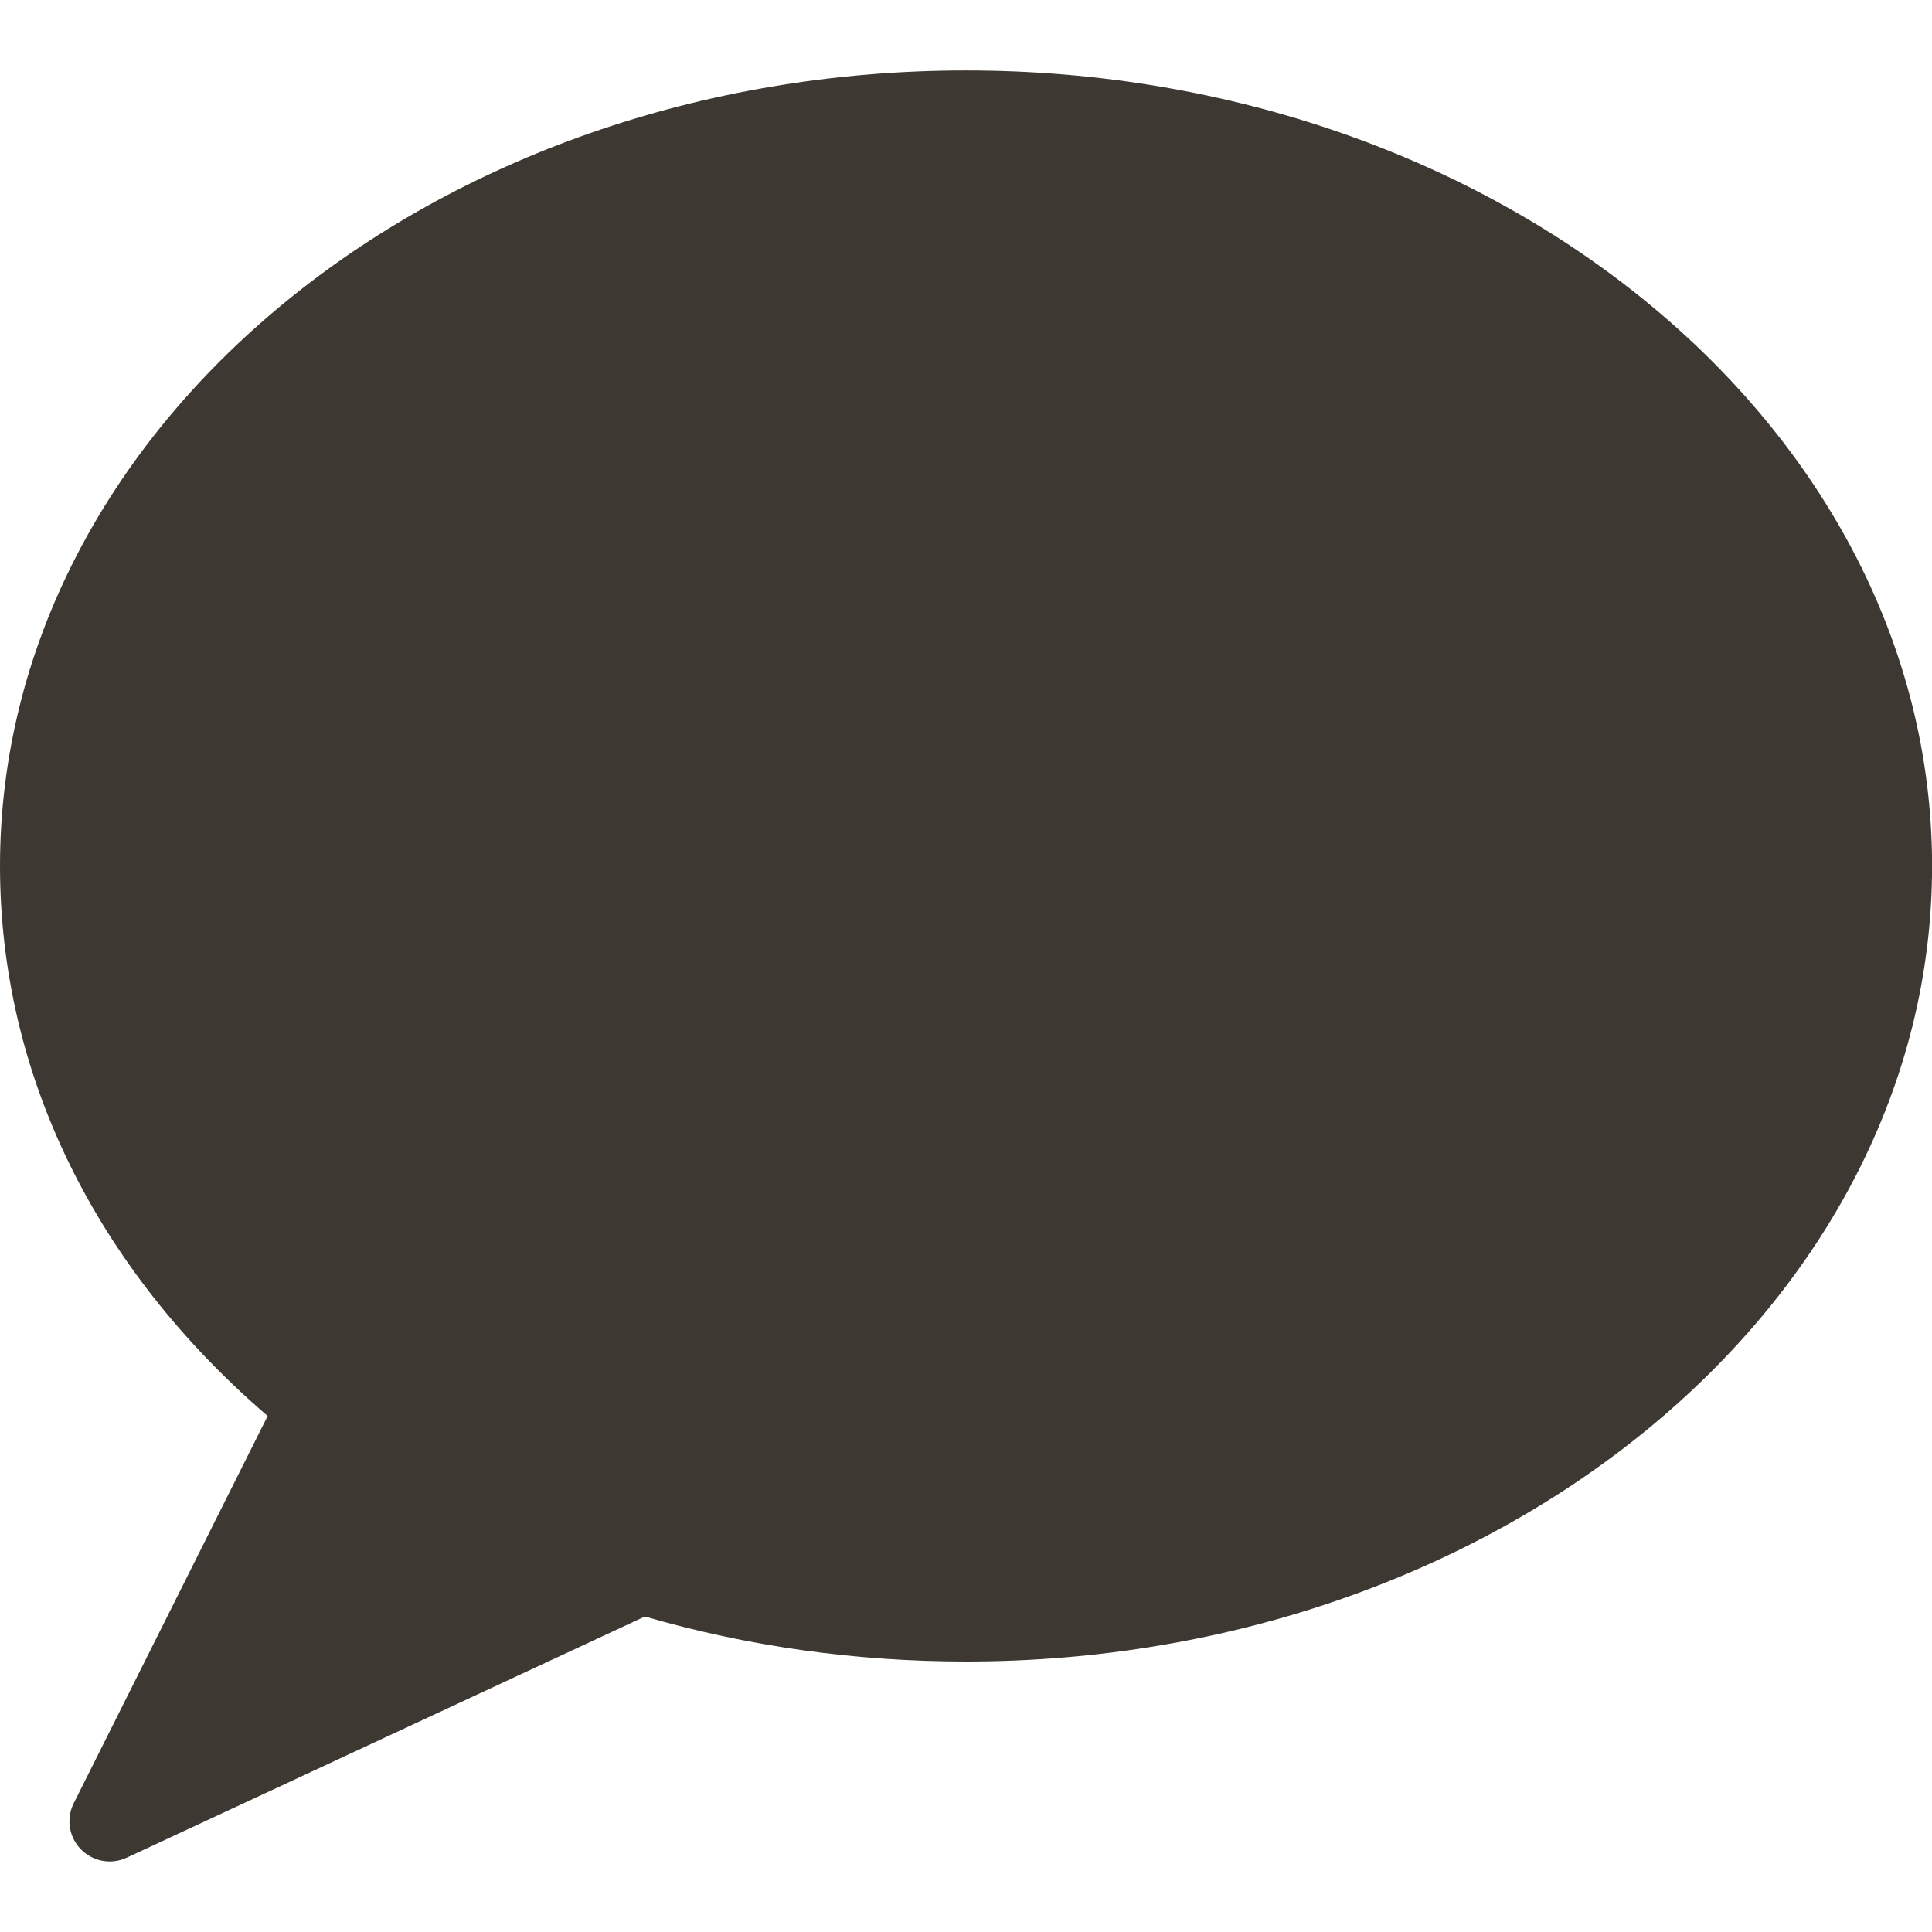
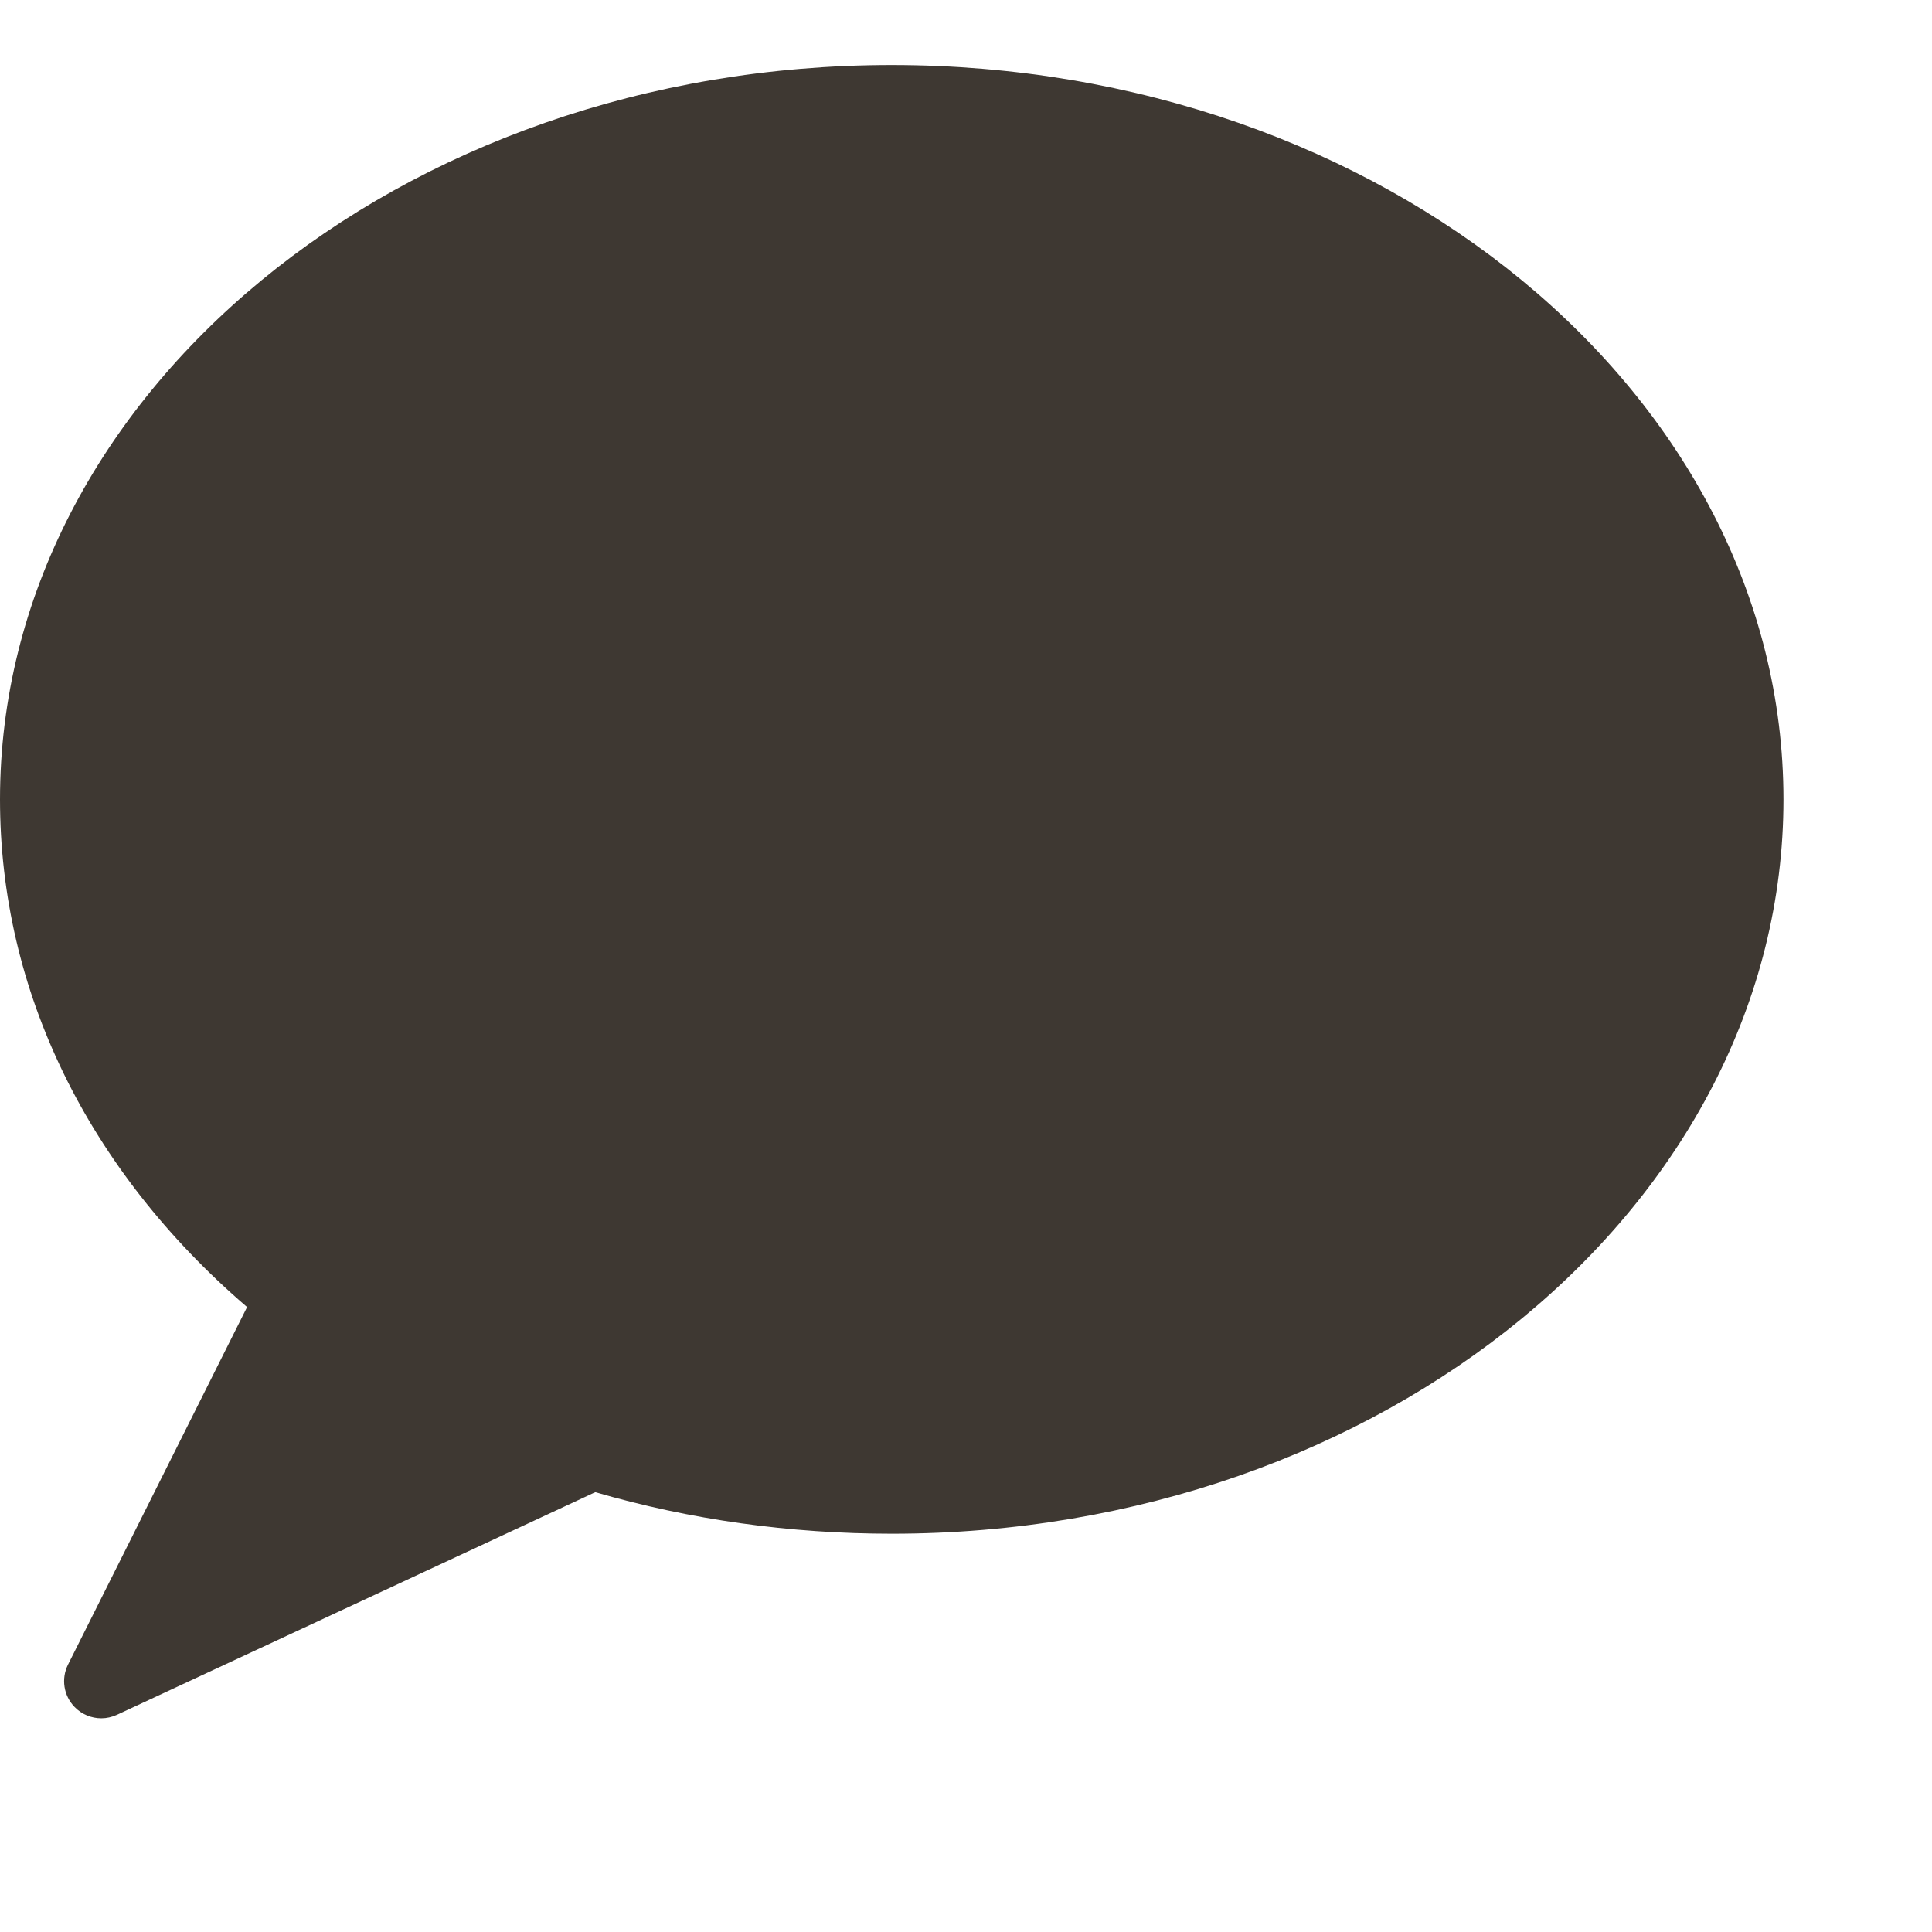
- <svg xmlns="http://www.w3.org/2000/svg" width="24px" height="24px" viewBox="0 0 24 24" version="1.1">
+ <svg xmlns="http://www.w3.org/2000/svg" width="26px" height="26px" viewBox="0 0 26 26" version="1.1">
  <defs />
  <g id="Page-1" stroke="none" stroke-width="1" fill="none" fill-rule="evenodd">
    <g id="ikoner" transform="translate(-307, -436)" fill="#3E3832">
      <g id="bubble-chat-2" transform="translate(307, 436)">
        <g id="Filled_Version">
          <path d="M12,0.875 C5.383,0.875 0,5.309 0,10.758 C0,13.332 1.177,15.744 3.325,17.59 L0.916,22.4 C0.82,22.591 0.856,22.82 1.004,22.972 C1.101,23.072 1.231,23.124 1.363,23.124 C1.435,23.124 1.506,23.108 1.574,23.077 L8.011,20.081 C9.289,20.452 10.63,20.64 12.001,20.64 C18.618,20.64 24.001,16.206 24.001,10.758 C24,5.309 18.617,0.875 12,0.875 L12,0.875 Z" id="Shape" />
        </g>
      </g>
    </g>
  </g>
</svg>
